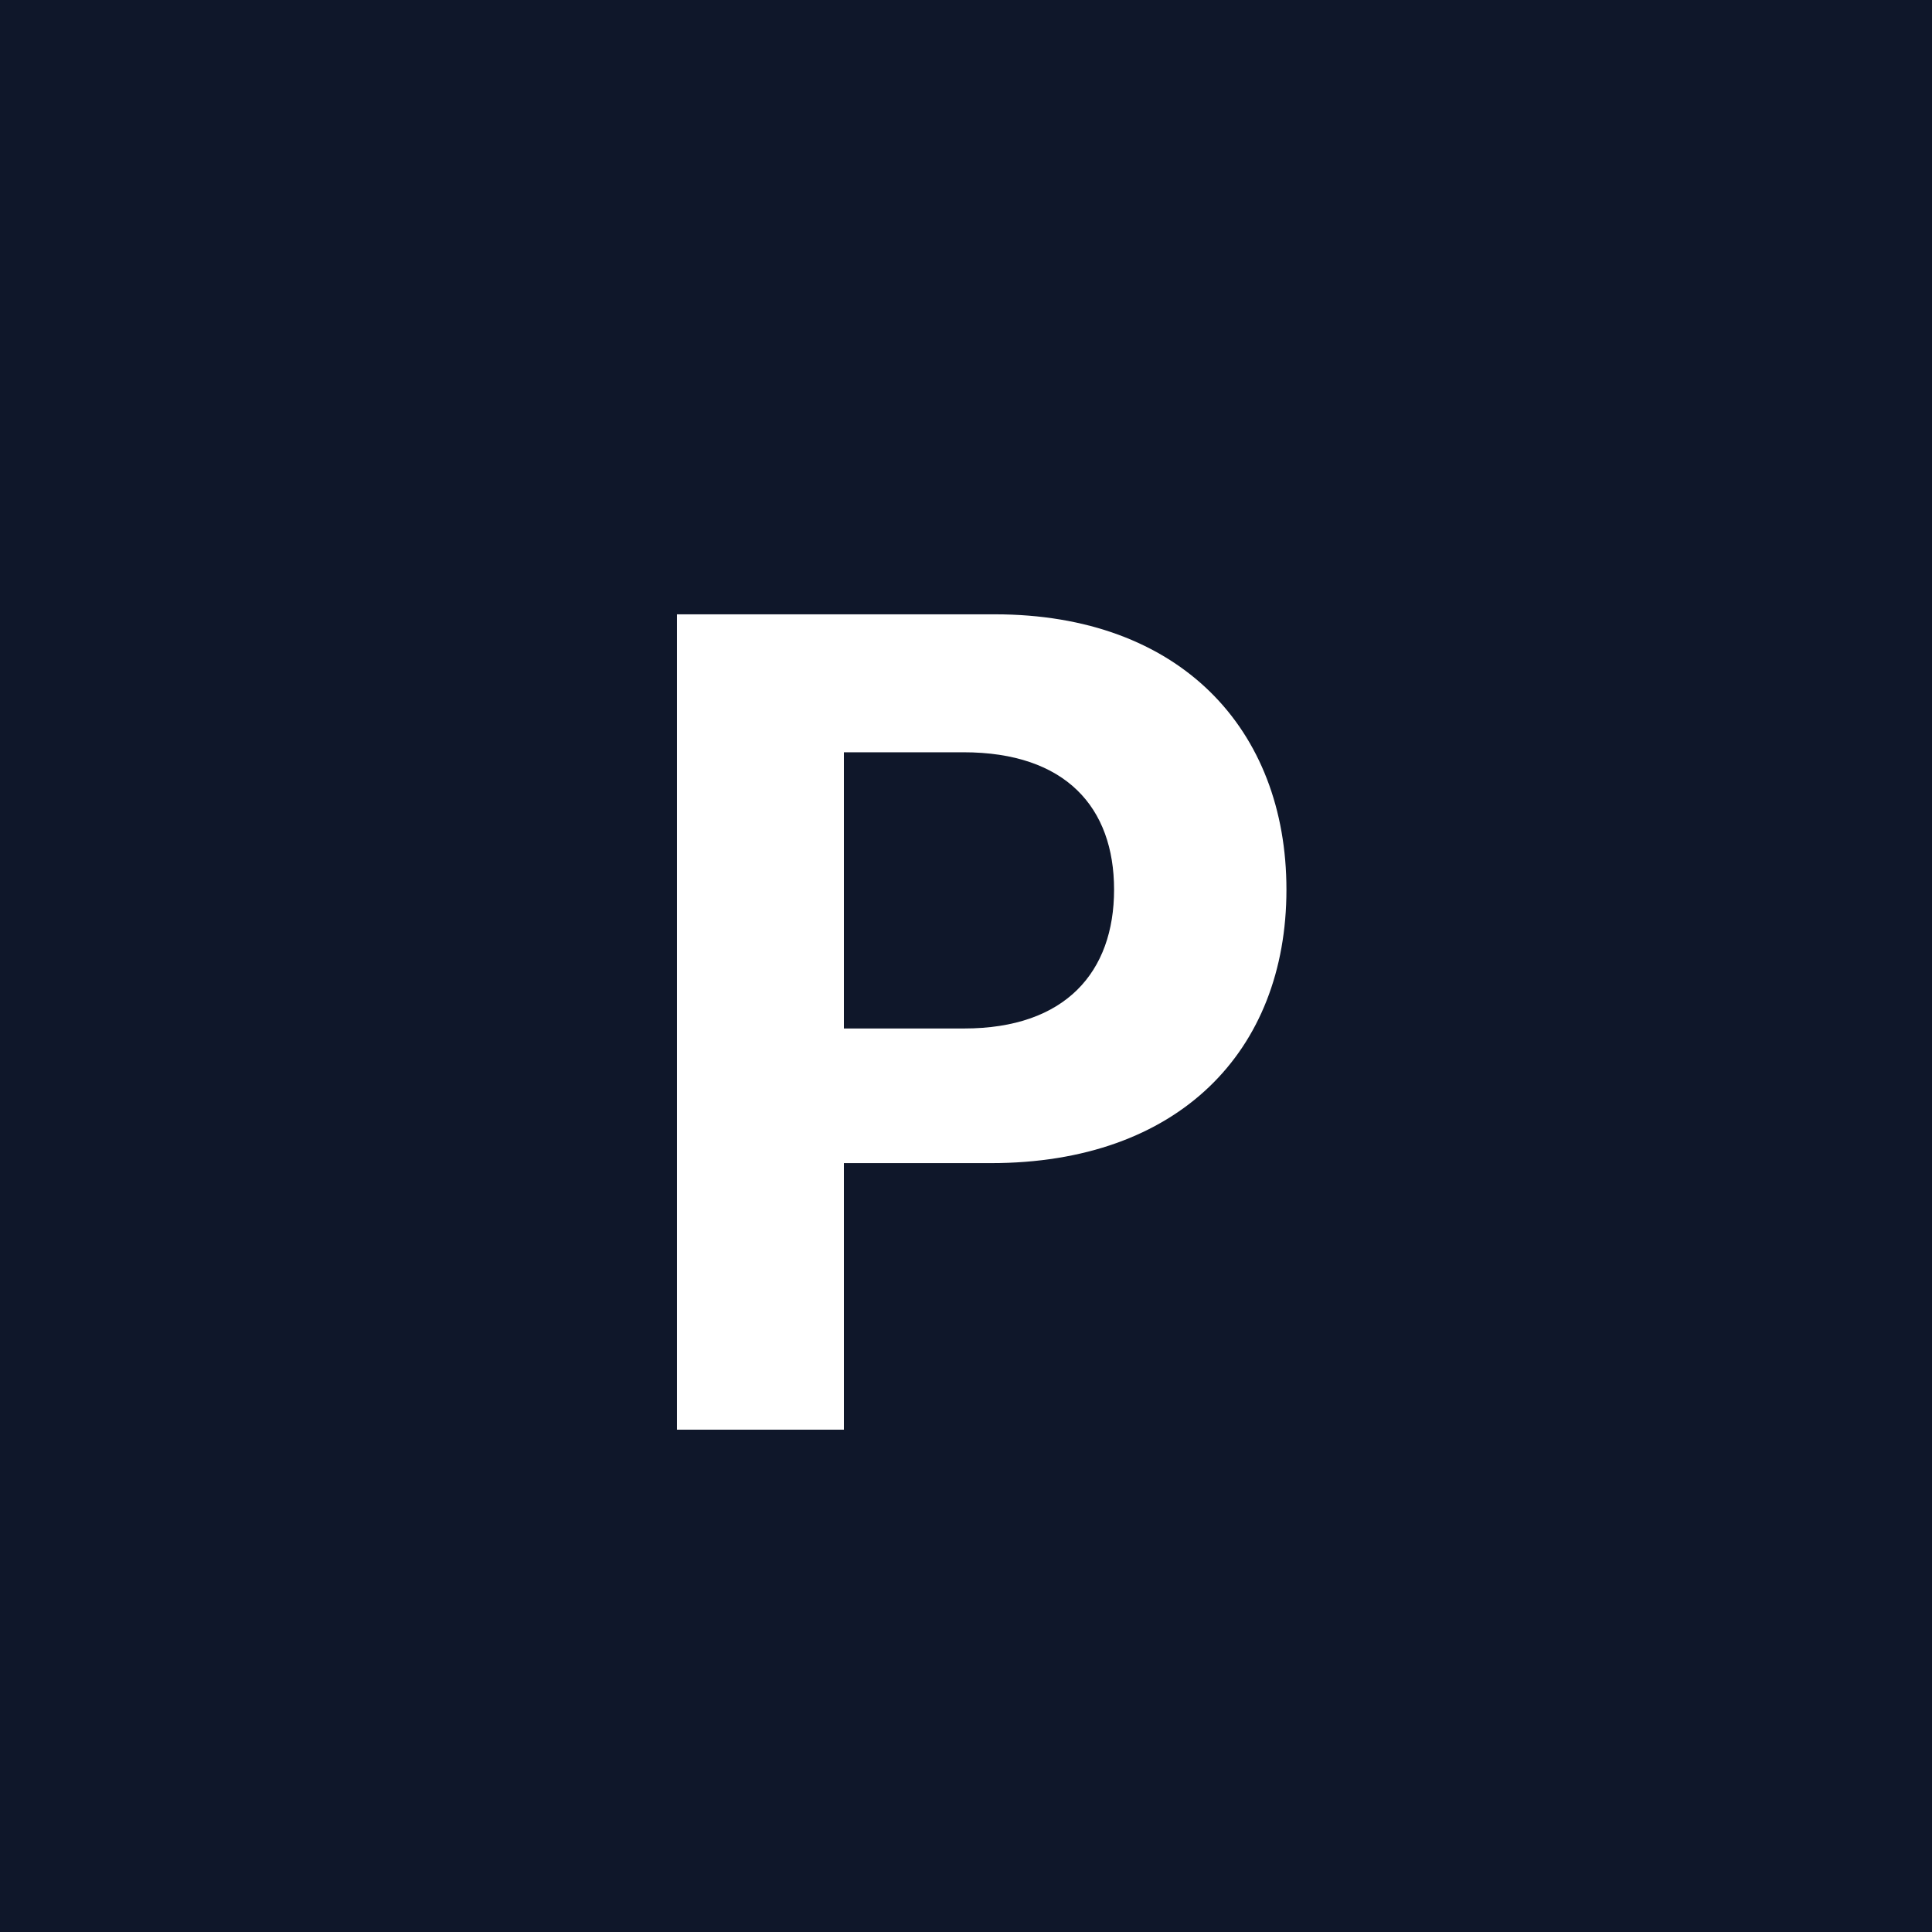
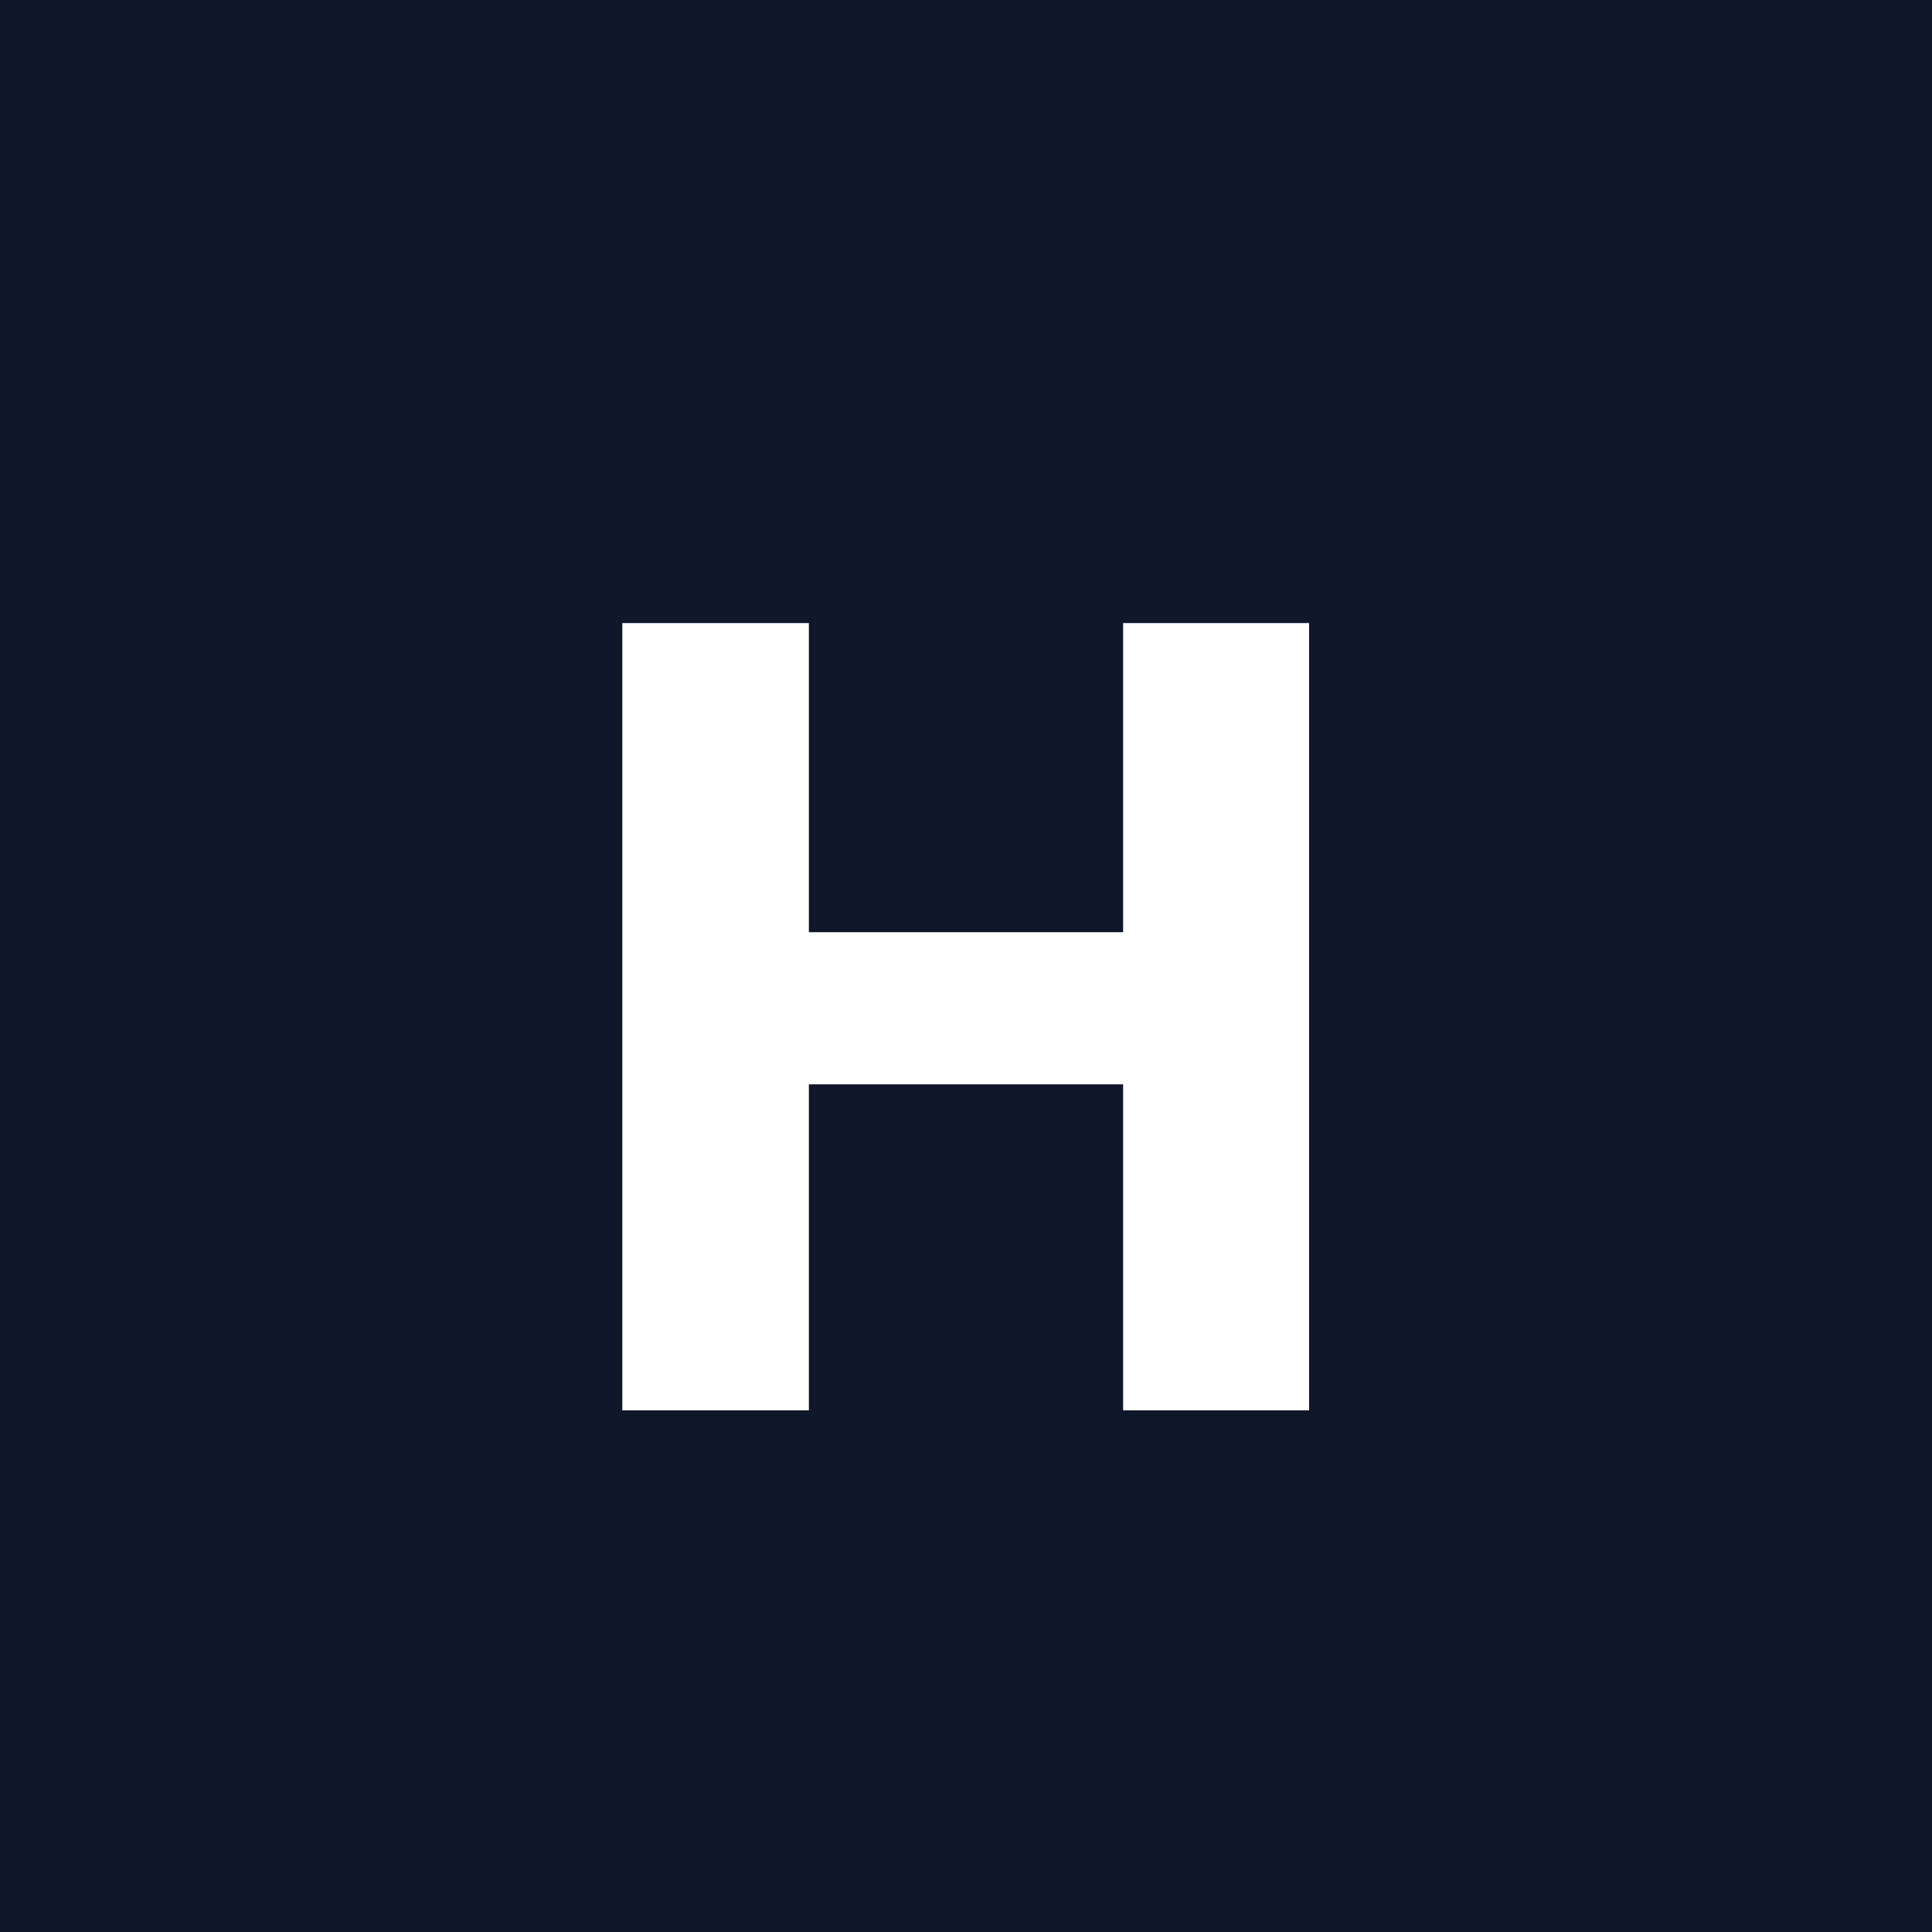
<svg xmlns="http://www.w3.org/2000/svg" viewBox="0 0 100 100">
  <rect width="100" height="100" fill="#0f172a" />
-   <text x="50" y="74" font-family="system-ui, -apple-system, sans-serif" font-size="58" font-weight="700" fill="white" text-anchor="middle">P</text>
+   <text x="50" y="73" font-family="system-ui, -apple-system, sans-serif" font-size="56" font-weight="800" fill="white" text-anchor="middle">H</text>
</svg>
